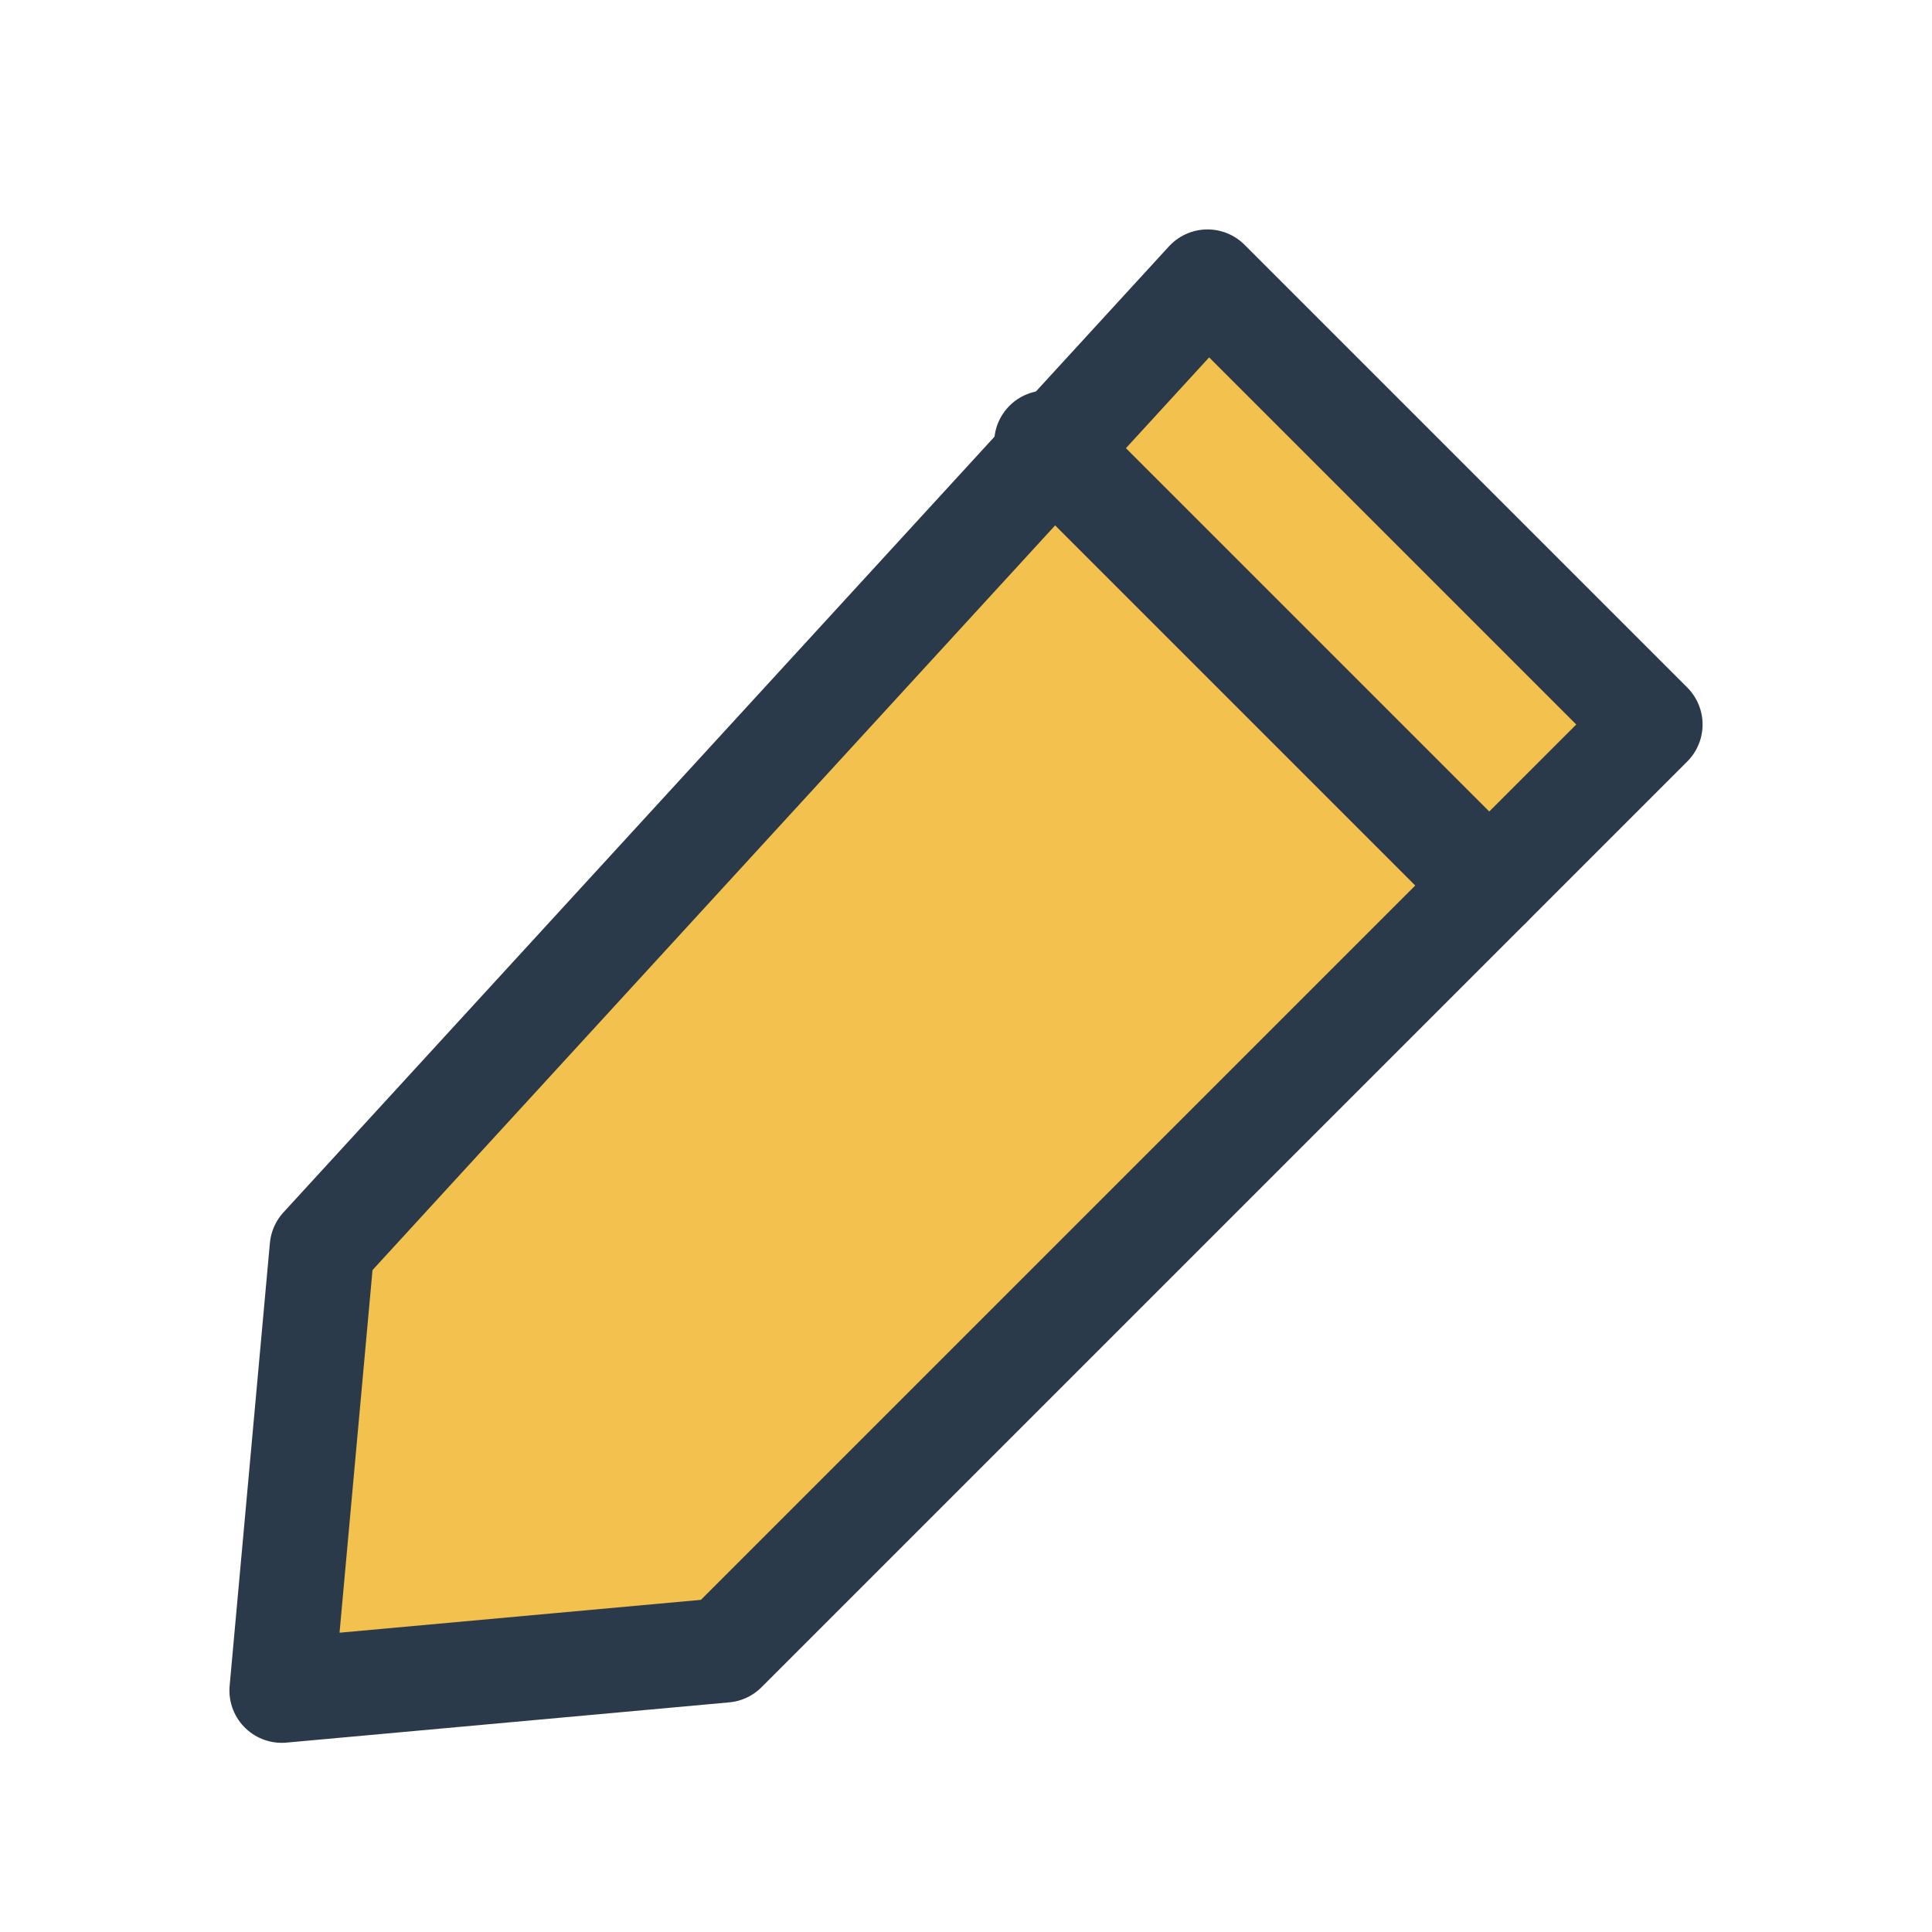
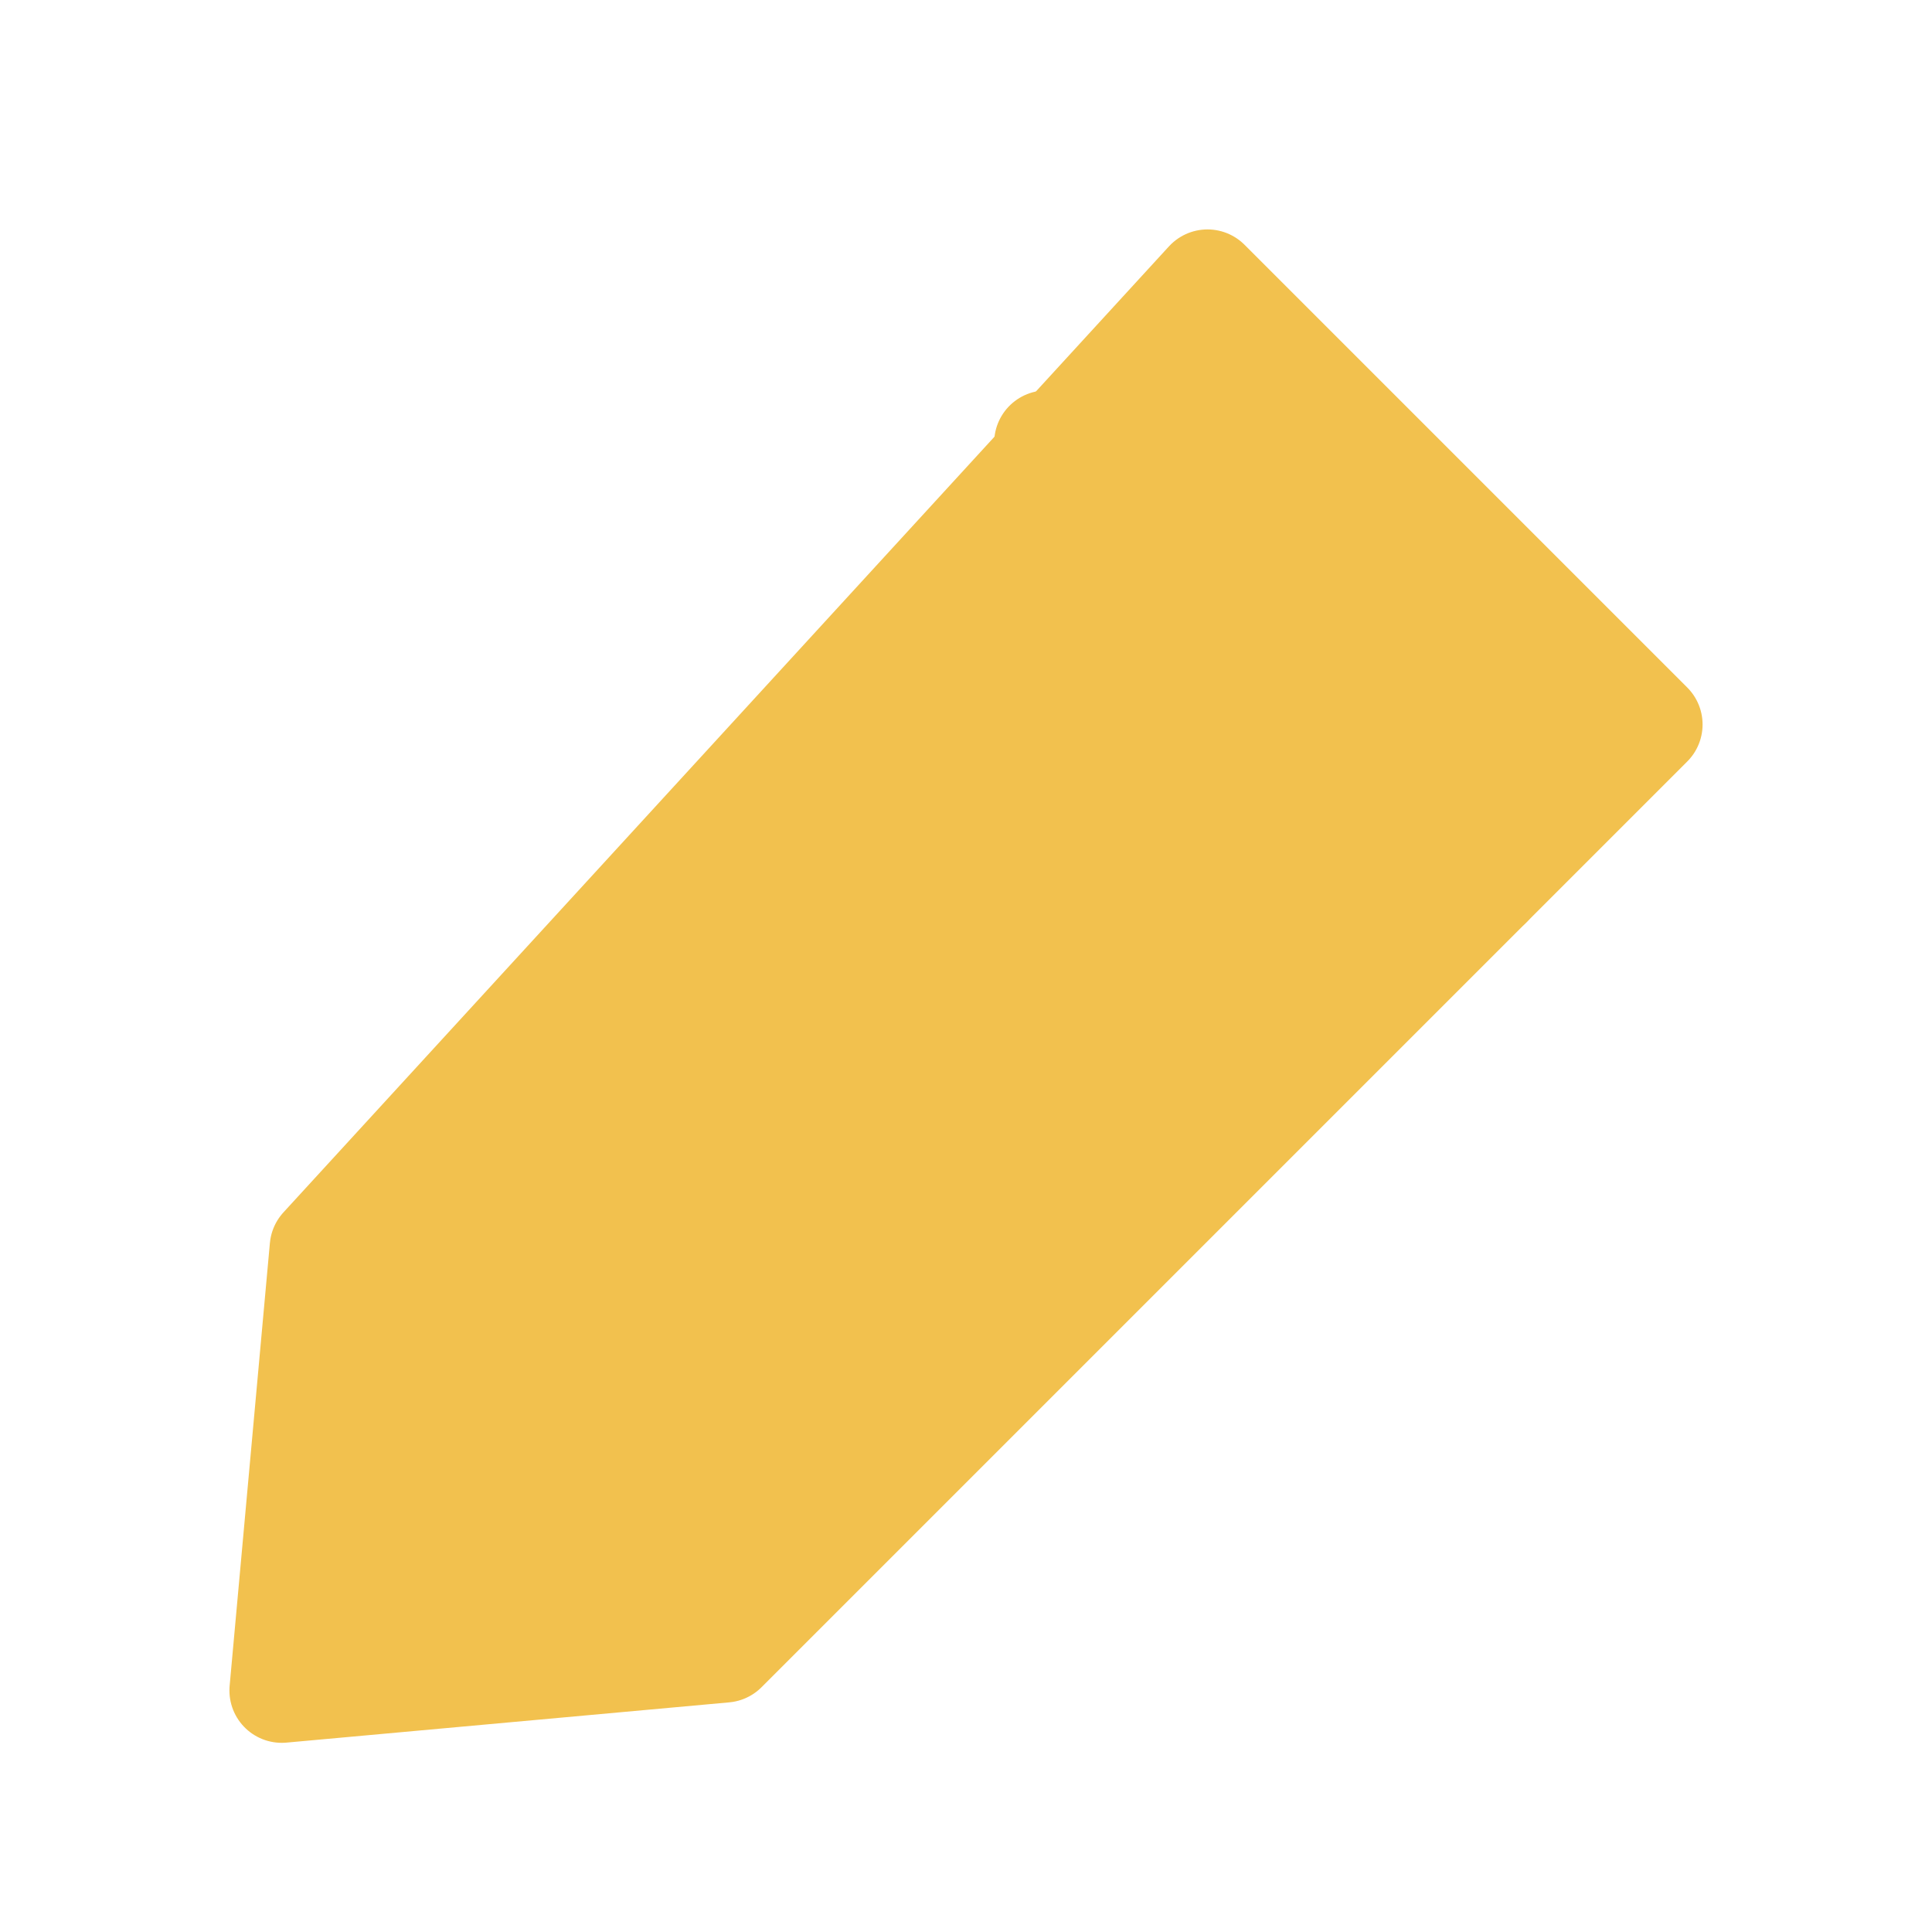
<svg xmlns="http://www.w3.org/2000/svg" viewBox="0 0 24 24" fill="none" stroke="#2b3a4a" stroke-width="1.3" stroke-linejoin="round" stroke-linecap="round">
-   <path d="M15 3.5 L20.5 9 L9 20.5 L3.5 21 L4 15.5 Z" fill="#f2c14e" />
-   <path d="M13 5.5 L18.5 11" />
+   <path d="M15 3.5 L20.5 9 L9 20.5 L3.5 21 L4 15.5 Z" fill="#f2c14e" stroke="#f2c14e" />
+   <path d="M13 5.5 L18.5 11" stroke="#f2c14e" />
</svg>
